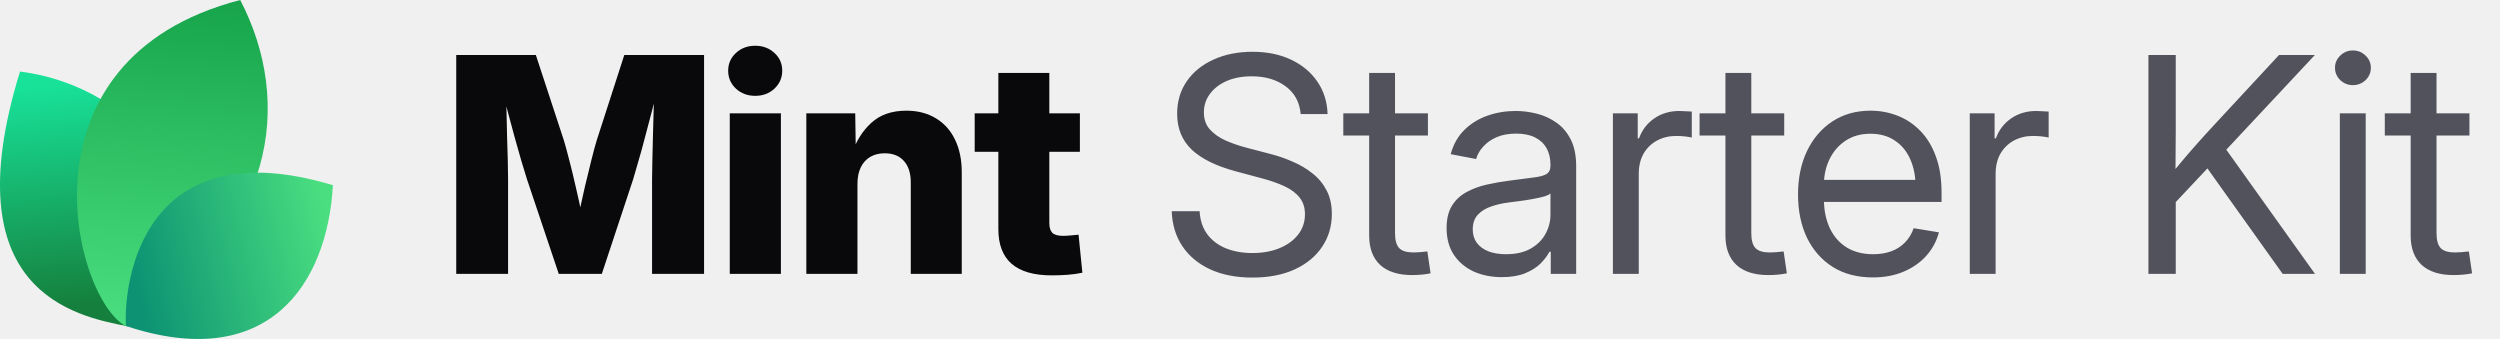
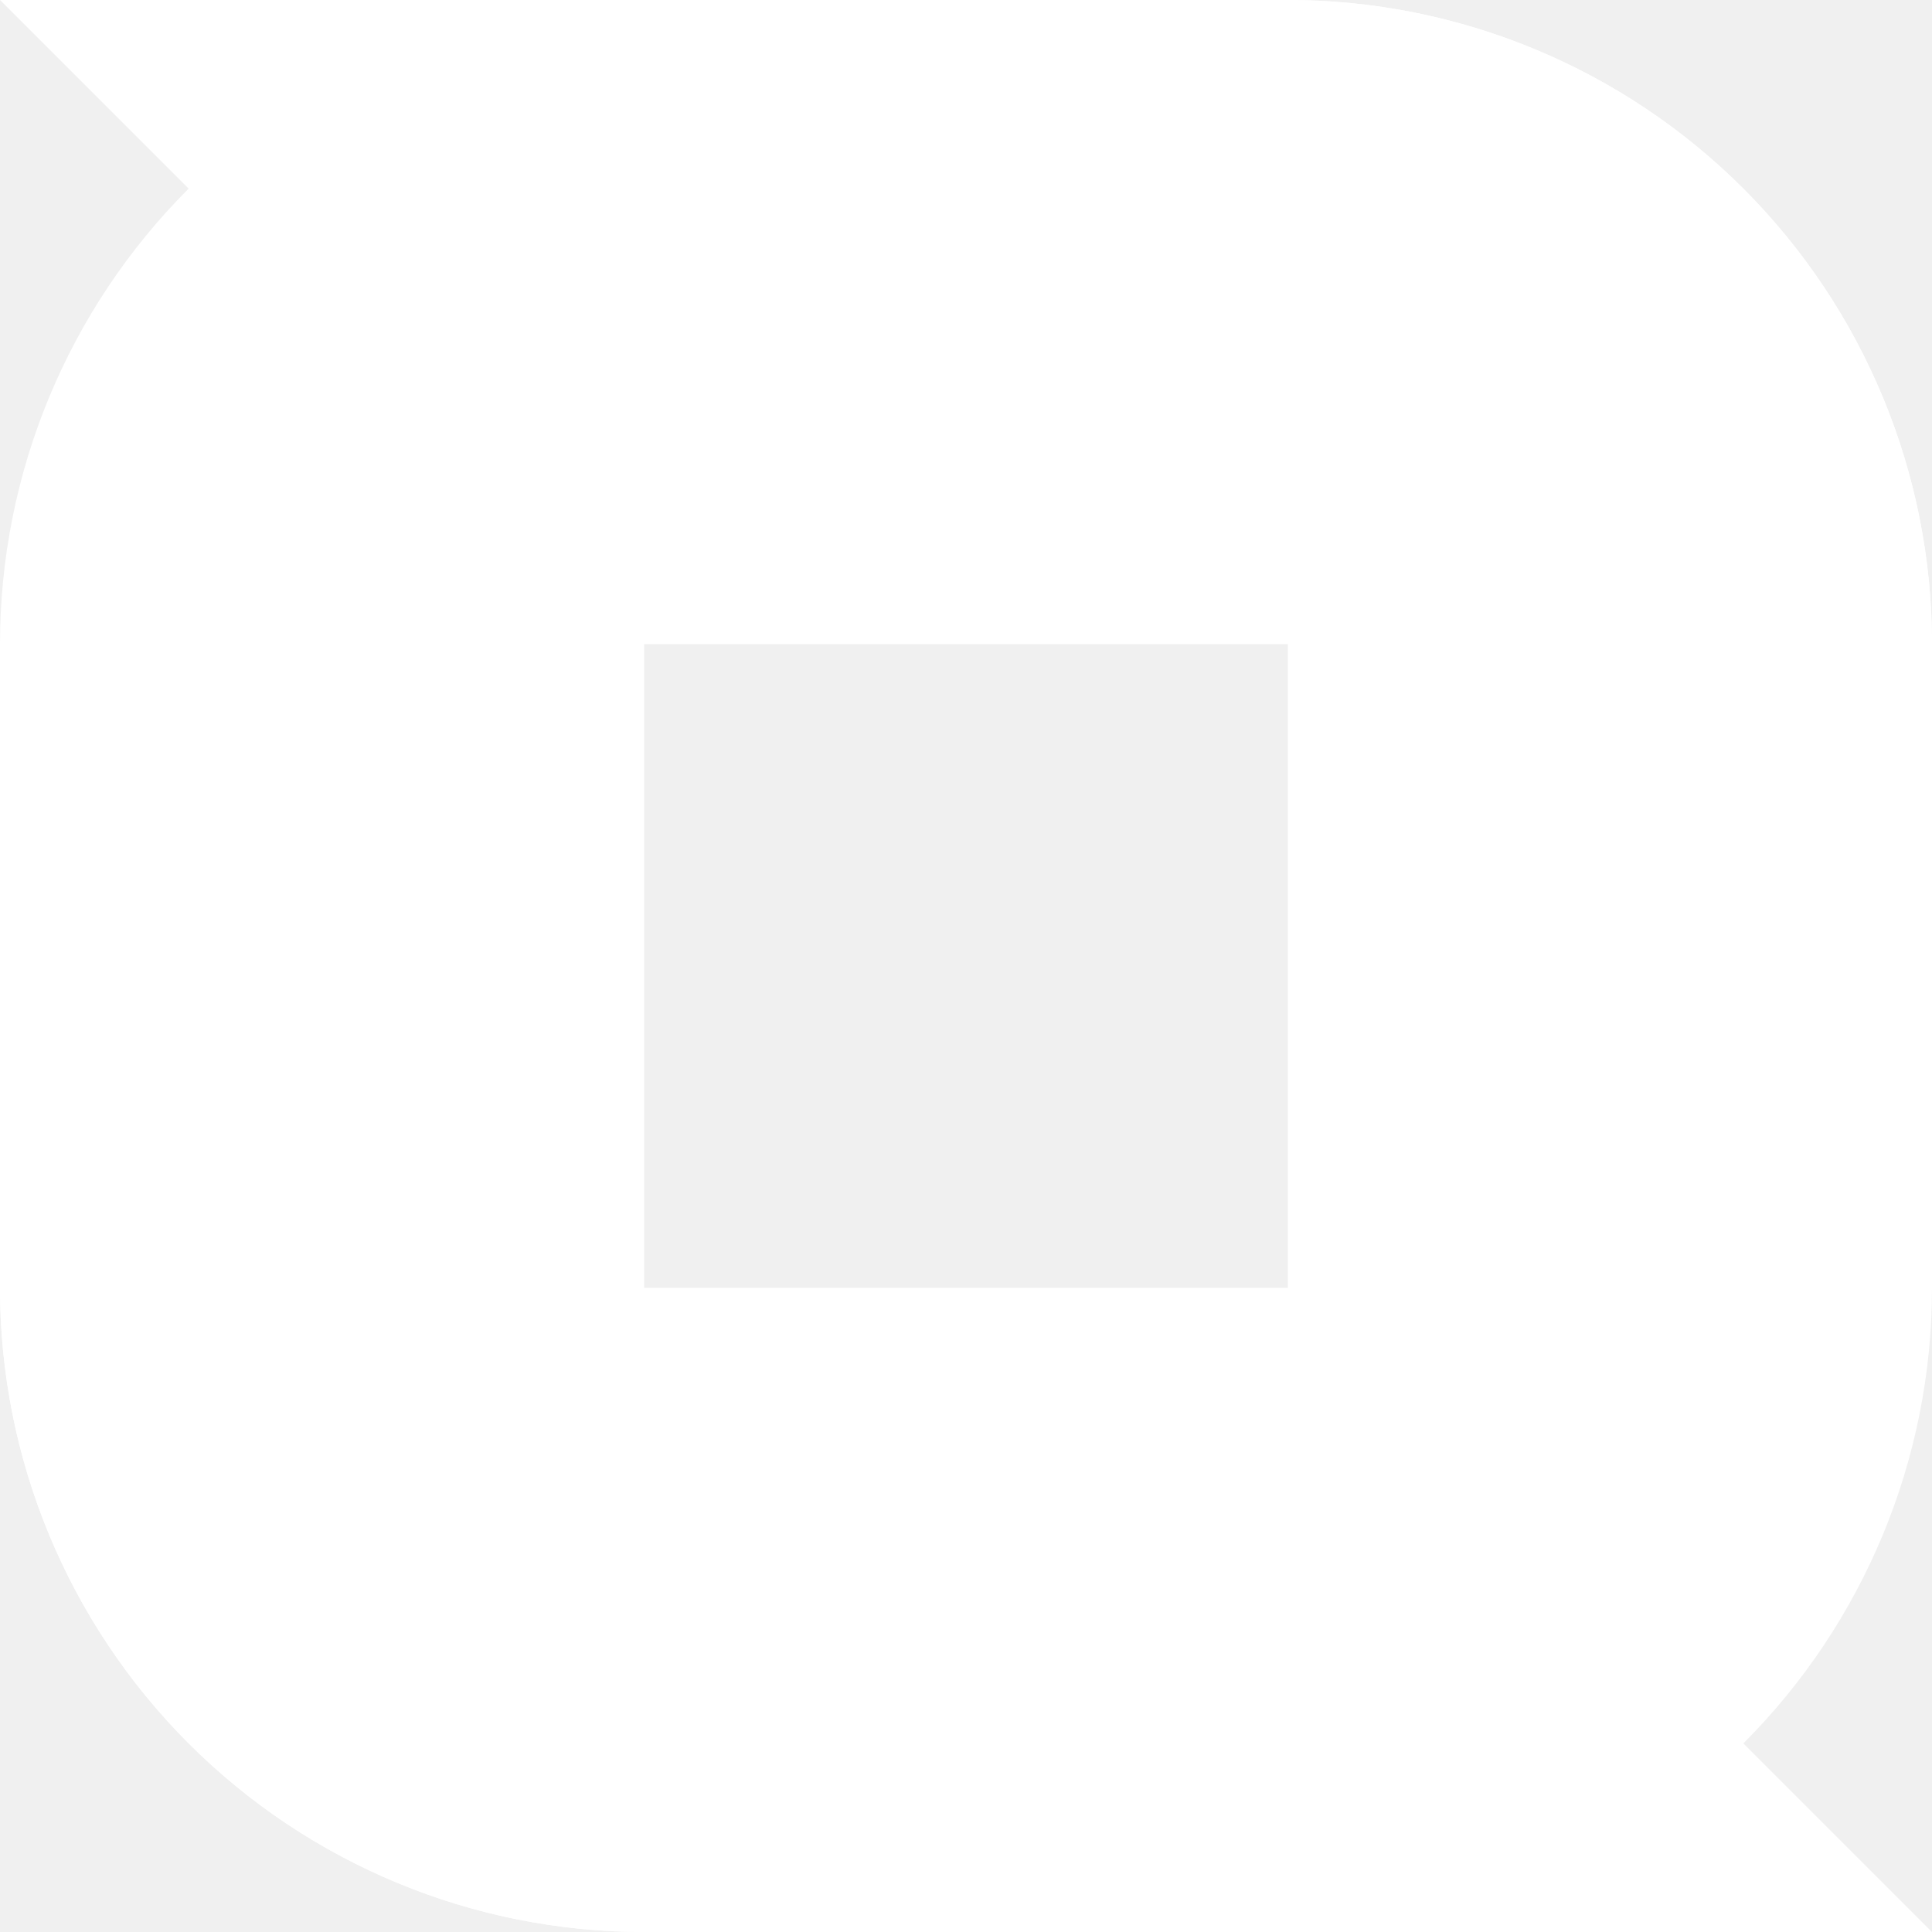
- <svg xmlns="http://www.w3.org/2000/svg" width="177" height="24" viewBox="0 0 177 24" fill="none">
-   <path d="M9.061 23.108C5.268 22.377 -3.391 20.627 1.417 5.064C9.634 6.099 16.973 14.064 9.061 23.108Z" fill="url(#paint0_linear_17557_2020)" />
-   <path d="M8.919 23.094C5.276 21.222 0.784 4.209 17.007 0C20.757 7.193 19.621 16.545 8.919 23.094Z" fill="url(#paint1_linear_17557_2020)" />
-   <path d="M8.914 23.079C8.735 19.882 10.159 9.085 23.57 13.111C23.181 20.123 18.984 26.418 8.914 23.079Z" fill="url(#paint2_linear_17557_2020)" />
-   <path d="M32.301 19.392V3.894H37.938L39.925 9.948C40.036 10.315 40.164 10.787 40.31 11.362C40.462 11.938 40.611 12.552 40.757 13.204C40.91 13.855 41.048 14.483 41.173 15.086C41.305 15.682 41.412 16.192 41.495 16.615H40.695C40.771 16.192 40.871 15.682 40.996 15.086C41.128 14.49 41.267 13.866 41.412 13.214C41.565 12.562 41.714 11.948 41.86 11.373C42.005 10.79 42.133 10.315 42.244 9.948L44.2 3.894H49.848V19.392H46.166V12.704C46.166 12.357 46.173 11.917 46.187 11.383C46.2 10.849 46.214 10.27 46.228 9.646C46.249 9.022 46.266 8.391 46.28 7.753C46.301 7.115 46.311 6.519 46.311 5.964H46.623C46.485 6.561 46.332 7.181 46.166 7.826C45.999 8.471 45.833 9.102 45.666 9.719C45.507 10.336 45.351 10.901 45.198 11.414C45.053 11.928 44.928 12.357 44.824 12.704L42.608 19.392H39.561L37.314 12.704C37.203 12.357 37.072 11.928 36.919 11.414C36.773 10.901 36.614 10.34 36.441 9.729C36.274 9.112 36.104 8.481 35.931 7.836C35.764 7.192 35.608 6.567 35.463 5.964H35.827C35.834 6.512 35.844 7.105 35.858 7.743C35.872 8.374 35.886 9.005 35.9 9.636C35.92 10.26 35.938 10.839 35.952 11.373C35.965 11.907 35.972 12.351 35.972 12.704V19.392H32.301ZM51.668 19.392V8.024H55.288V19.392H51.668ZM53.468 6.786C52.927 6.786 52.473 6.616 52.105 6.276C51.738 5.93 51.554 5.507 51.554 5.007C51.554 4.508 51.738 4.088 52.105 3.749C52.473 3.409 52.927 3.239 53.468 3.239C54.009 3.239 54.463 3.409 54.83 3.749C55.198 4.082 55.382 4.501 55.382 5.007C55.382 5.507 55.198 5.93 54.83 6.276C54.463 6.616 54.009 6.786 53.468 6.786ZM60.708 13.027V19.392H57.088V8.024H60.551L60.593 10.967H60.281C60.593 10.024 61.061 9.268 61.685 8.7C62.309 8.124 63.138 7.836 64.171 7.836C64.975 7.836 65.672 8.017 66.262 8.377C66.851 8.731 67.302 9.234 67.614 9.885C67.933 10.537 68.092 11.307 68.092 12.194V19.392H64.483V12.912C64.483 12.26 64.32 11.754 63.994 11.394C63.675 11.033 63.221 10.853 62.632 10.853C62.25 10.853 61.914 10.936 61.623 11.102C61.332 11.269 61.106 11.515 60.947 11.841C60.787 12.16 60.708 12.555 60.708 13.027ZM76.456 8.024V10.749H69.008V8.024H76.456ZM70.683 5.163H74.292V15.783C74.292 16.102 74.361 16.334 74.5 16.48C74.646 16.625 74.899 16.698 75.259 16.698C75.405 16.698 75.596 16.688 75.831 16.667C76.074 16.646 76.251 16.629 76.362 16.615L76.632 19.309C76.313 19.378 75.963 19.427 75.582 19.455C75.207 19.482 74.836 19.496 74.469 19.496C73.2 19.496 72.25 19.222 71.619 18.674C70.995 18.127 70.683 17.308 70.683 16.22V5.163Z" fill="#09090B" />
-   <path d="M88.667 19.652C87.523 19.652 86.528 19.458 85.682 19.07C84.843 18.681 84.188 18.137 83.716 17.437C83.245 16.736 82.992 15.908 82.957 14.951H84.933C84.968 15.596 85.148 16.14 85.474 16.584C85.8 17.021 86.24 17.354 86.795 17.582C87.35 17.804 87.974 17.915 88.667 17.915C89.388 17.915 90.026 17.801 90.581 17.572C91.143 17.343 91.583 17.024 91.902 16.615C92.228 16.199 92.391 15.717 92.391 15.169C92.391 14.698 92.266 14.306 92.017 13.994C91.767 13.675 91.413 13.408 90.956 13.193C90.498 12.978 89.954 12.787 89.323 12.621L87.502 12.132C86.123 11.765 85.082 11.255 84.382 10.603C83.689 9.944 83.342 9.095 83.342 8.055C83.342 7.174 83.571 6.404 84.028 5.746C84.486 5.087 85.117 4.577 85.921 4.217C86.726 3.849 87.645 3.666 88.678 3.666C89.718 3.666 90.63 3.853 91.413 4.227C92.204 4.602 92.824 5.122 93.275 5.787C93.726 6.446 93.965 7.209 93.993 8.076H92.089C92.013 7.23 91.656 6.574 91.018 6.11C90.387 5.638 89.586 5.403 88.615 5.403C87.95 5.403 87.36 5.513 86.847 5.735C86.341 5.957 85.946 6.262 85.661 6.651C85.377 7.032 85.235 7.469 85.235 7.961C85.235 8.447 85.377 8.849 85.661 9.168C85.946 9.48 86.317 9.74 86.774 9.948C87.232 10.149 87.724 10.319 88.251 10.457L89.884 10.884C90.439 11.023 90.977 11.206 91.496 11.435C92.023 11.657 92.495 11.934 92.911 12.267C93.334 12.593 93.67 12.995 93.92 13.474C94.17 13.945 94.294 14.504 94.294 15.149C94.294 16.015 94.066 16.788 93.608 17.468C93.157 18.148 92.512 18.681 91.673 19.07C90.834 19.458 89.832 19.652 88.667 19.652ZM101.097 8.024V9.594H95.106V8.024H101.097ZM96.937 5.163H98.767V16.521C98.767 17 98.865 17.347 99.059 17.562C99.26 17.77 99.6 17.874 100.078 17.874C100.21 17.874 100.366 17.867 100.546 17.853C100.733 17.832 100.903 17.815 101.056 17.801L101.285 19.351C101.097 19.392 100.886 19.423 100.65 19.444C100.414 19.465 100.189 19.475 99.974 19.475C98.996 19.475 98.244 19.236 97.717 18.758C97.197 18.272 96.937 17.579 96.937 16.677V5.163ZM106.33 19.621C105.595 19.621 104.932 19.489 104.343 19.226C103.754 18.955 103.285 18.564 102.939 18.05C102.592 17.53 102.419 16.896 102.419 16.147C102.419 15.495 102.547 14.965 102.804 14.556C103.06 14.146 103.403 13.828 103.833 13.599C104.263 13.363 104.742 13.186 105.269 13.068C105.796 12.95 106.333 12.857 106.881 12.787C107.574 12.69 108.132 12.617 108.555 12.569C108.978 12.52 109.287 12.441 109.481 12.33C109.675 12.212 109.772 12.014 109.772 11.737V11.654C109.772 11.203 109.679 10.815 109.492 10.489C109.311 10.163 109.041 9.91 108.68 9.729C108.32 9.549 107.872 9.459 107.338 9.459C106.805 9.459 106.34 9.546 105.945 9.719C105.556 9.892 105.241 10.118 104.998 10.395C104.755 10.665 104.593 10.953 104.509 11.258L102.71 10.915C102.897 10.222 103.22 9.65 103.677 9.199C104.135 8.748 104.679 8.412 105.31 8.19C105.941 7.968 106.607 7.857 107.307 7.857C107.8 7.857 108.295 7.92 108.795 8.044C109.301 8.169 109.765 8.381 110.188 8.679C110.611 8.97 110.951 9.369 111.208 9.875C111.464 10.374 111.593 11.005 111.593 11.768V19.392H109.793V17.822H109.7C109.568 18.085 109.363 18.359 109.086 18.643C108.809 18.921 108.444 19.153 107.994 19.34C107.543 19.527 106.988 19.621 106.33 19.621ZM106.621 17.998C107.321 17.998 107.904 17.867 108.368 17.603C108.84 17.333 109.19 16.986 109.419 16.563C109.654 16.133 109.772 15.682 109.772 15.211V13.692C109.703 13.769 109.554 13.841 109.325 13.911C109.096 13.973 108.829 14.032 108.524 14.088C108.226 14.143 107.921 14.192 107.609 14.233C107.304 14.275 107.033 14.309 106.798 14.337C106.354 14.393 105.938 14.49 105.549 14.628C105.168 14.76 104.86 14.954 104.624 15.211C104.388 15.467 104.27 15.811 104.27 16.241C104.27 16.615 104.367 16.934 104.561 17.198C104.762 17.461 105.04 17.662 105.393 17.801C105.747 17.933 106.156 17.998 106.621 17.998ZM114.193 19.392V8.024H115.951V9.792H116.045C116.253 9.209 116.61 8.741 117.116 8.388C117.622 8.034 118.219 7.857 118.905 7.857C119.058 7.857 119.217 7.864 119.384 7.878C119.55 7.885 119.682 7.892 119.779 7.899V9.74C119.716 9.719 119.578 9.695 119.363 9.667C119.155 9.639 118.922 9.625 118.666 9.625C118.174 9.625 117.726 9.733 117.324 9.948C116.922 10.163 116.603 10.471 116.367 10.874C116.138 11.276 116.024 11.758 116.024 12.319V19.392H114.193ZM126.322 8.024V9.594H120.33V8.024H126.322ZM122.161 5.163H123.992V16.521C123.992 17 124.089 17.347 124.283 17.562C124.484 17.77 124.824 17.874 125.302 17.874C125.434 17.874 125.59 17.867 125.77 17.853C125.958 17.832 126.127 17.815 126.28 17.801L126.509 19.351C126.322 19.392 126.11 19.423 125.874 19.444C125.639 19.465 125.413 19.475 125.198 19.475C124.221 19.475 123.468 19.236 122.941 18.758C122.421 18.272 122.161 17.579 122.161 16.677V5.163ZM132.604 19.642C131.502 19.642 130.555 19.396 129.765 18.903C128.974 18.404 128.364 17.714 127.934 16.834C127.511 15.946 127.3 14.927 127.3 13.775C127.3 12.611 127.511 11.584 127.934 10.697C128.364 9.802 128.964 9.102 129.734 8.596C130.51 8.089 131.408 7.836 132.428 7.836C133.1 7.836 133.738 7.954 134.341 8.19C134.952 8.426 135.489 8.783 135.954 9.261C136.425 9.74 136.793 10.343 137.056 11.071C137.327 11.792 137.462 12.645 137.462 13.63V14.296H128.433V12.735H136.463L135.631 13.297C135.631 12.541 135.506 11.876 135.257 11.3C135.007 10.725 134.643 10.277 134.165 9.958C133.686 9.632 133.107 9.469 132.428 9.469C131.748 9.469 131.162 9.632 130.67 9.958C130.177 10.284 129.796 10.725 129.526 11.279C129.262 11.827 129.13 12.441 129.13 13.12V14.046C129.13 14.864 129.273 15.572 129.557 16.168C129.841 16.757 130.243 17.211 130.763 17.53C131.283 17.842 131.901 17.998 132.615 17.998C133.093 17.998 133.523 17.929 133.905 17.79C134.293 17.645 134.619 17.433 134.882 17.156C135.153 16.879 135.354 16.546 135.486 16.157L137.275 16.449C137.108 17.08 136.81 17.634 136.38 18.113C135.95 18.591 135.413 18.966 134.768 19.236C134.123 19.507 133.402 19.642 132.604 19.642ZM139.459 19.392V8.024H141.217V9.792H141.311C141.519 9.209 141.876 8.741 142.382 8.388C142.888 8.034 143.485 7.857 144.171 7.857C144.324 7.857 144.483 7.864 144.649 7.878C144.816 7.885 144.948 7.892 145.045 7.899V9.74C144.982 9.719 144.844 9.695 144.629 9.667C144.421 9.639 144.188 9.625 143.932 9.625C143.439 9.625 142.992 9.733 142.59 9.948C142.188 10.163 141.869 10.471 141.633 10.874C141.404 11.276 141.29 11.758 141.29 12.319V19.392H139.459ZM153.429 14.961V12.715C153.783 12.257 154.136 11.82 154.49 11.404C154.844 10.981 155.204 10.565 155.572 10.156C155.939 9.74 156.314 9.327 156.695 8.918L161.355 3.894H163.893L157.277 10.967H157.184L153.429 14.961ZM152.108 19.392V3.894H154.043V9.241L154.022 12.559L154.043 13.505V19.392H152.108ZM161.615 19.392L155.967 11.477L157.173 9.969L163.903 19.392H161.615ZM165.661 19.392V8.024H167.492V19.392H165.661ZM166.587 6.027C166.24 6.027 165.942 5.909 165.692 5.673C165.443 5.43 165.318 5.139 165.318 4.799C165.318 4.459 165.443 4.172 165.692 3.936C165.942 3.693 166.24 3.572 166.587 3.572C166.934 3.572 167.232 3.693 167.482 3.936C167.731 4.172 167.856 4.459 167.856 4.799C167.856 5.139 167.731 5.43 167.482 5.673C167.232 5.909 166.934 6.027 166.587 6.027ZM174.836 8.024V9.594H168.844V8.024H174.836ZM170.675 5.163H172.506V16.521C172.506 17 172.603 17.347 172.797 17.562C172.998 17.77 173.338 17.874 173.816 17.874C173.948 17.874 174.104 17.867 174.284 17.853C174.472 17.832 174.641 17.815 174.794 17.801L175.023 19.351C174.836 19.392 174.624 19.423 174.388 19.444C174.153 19.465 173.927 19.475 173.712 19.475C172.735 19.475 171.982 19.236 171.455 18.758C170.935 18.272 170.675 17.579 170.675 16.677V5.163Z" fill="#52525C" />
+ <svg xmlns="http://www.w3.org/2000/svg" width="137" height="137" viewBox="0 0 137 137" fill="none">
+   <g clip-path="url(#clip0_725_41)">
+     <mask id="mask0_725_41" style="mask-type:luminance" maskUnits="userSpaceOnUse" x="0" y="0" width="137" height="137">
+       <path d="M136.999 0H0V137H136.999V0Z" fill="white" />
+     </mask>
+     <g mask="url(#mask0_725_41)">
+       <path d="M45.666 137C33.555 137 21.939 132.188 13.375 123.624C4.811 115.06 0 103.445 0 91.333H91.333V137H45.666ZM91.333 137V91.333L136.999 137H91.333ZM91.333 91.333V45.667V0C103.444 0 115.06 4.812 123.624 13.376C132.188 21.94 136.999 33.555 136.999 45.667V91.333H91.333ZM0 91.333L0 45.667C0 33.555 4.811 21.94 13.375 13.376C21.939 4.812 33.555 0 45.666 0L91.333 0V45.667H45.666V91.333H0Z" fill="white" />
+     </g>
+     <mask id="mask1_725_41" style="mask-type:luminance" maskUnits="userSpaceOnUse" x="0" y="0" width="137" height="137">
+       <path d="M0.001 137L137 137L137 0L0.001 0L0.001 137Z" fill="white" />
+     </mask>
+     <g mask="url(#mask1_725_41)">
+       <path d="M91.334 0C103.445 0 115.06 4.812 123.625 13.376C132.189 21.94 137 33.555 137 45.667L45.667 45.667L45.667 0L91.334 0ZM45.667 0L45.667 45.667L0.001 0L45.667 0ZM45.667 45.667L45.667 91.333L45.667 137C33.556 137 21.94 132.188 13.376 123.624C4.812 115.06 0.001 103.445 0.001 91.333L0.001 45.667L45.667 45.667ZM137 45.667L137 91.333C137 103.445 132.189 115.06 123.625 123.624C115.06 132.188 103.445 137 91.334 137L45.667 137L45.667 91.333L91.334 91.333L91.334 45.667L137 45.667Z" fill="white" />
+     </g>
+   </g>
  <defs>
-     <linearGradient id="paint0_linear_17557_2020" x1="3.776" y1="5.916" x2="5.232" y2="21.559" gradientUnits="userSpaceOnUse">
-       <stop stop-color="#18E299" />
-       <stop offset="1" stop-color="#15803D" />
-     </linearGradient>
-     <linearGradient id="paint1_linear_17557_2020" x1="12.171" y1="-0.718" x2="10.19" y2="22.983" gradientUnits="userSpaceOnUse">
-       <stop stop-color="#16A34A" />
-       <stop offset="1" stop-color="#4ADE80" />
-     </linearGradient>
-     <linearGradient id="paint2_linear_17557_2020" x1="23.133" y1="15.353" x2="9.338" y2="18.52" gradientUnits="userSpaceOnUse">
-       <stop stop-color="#4ADE80" />
-       <stop offset="1" stop-color="#0D9373" />
-     </linearGradient>
+     <clipPath id="clip0_725_41">
+       <rect width="137" height="137" fill="white" />
+     </clipPath>
  </defs>
</svg>
